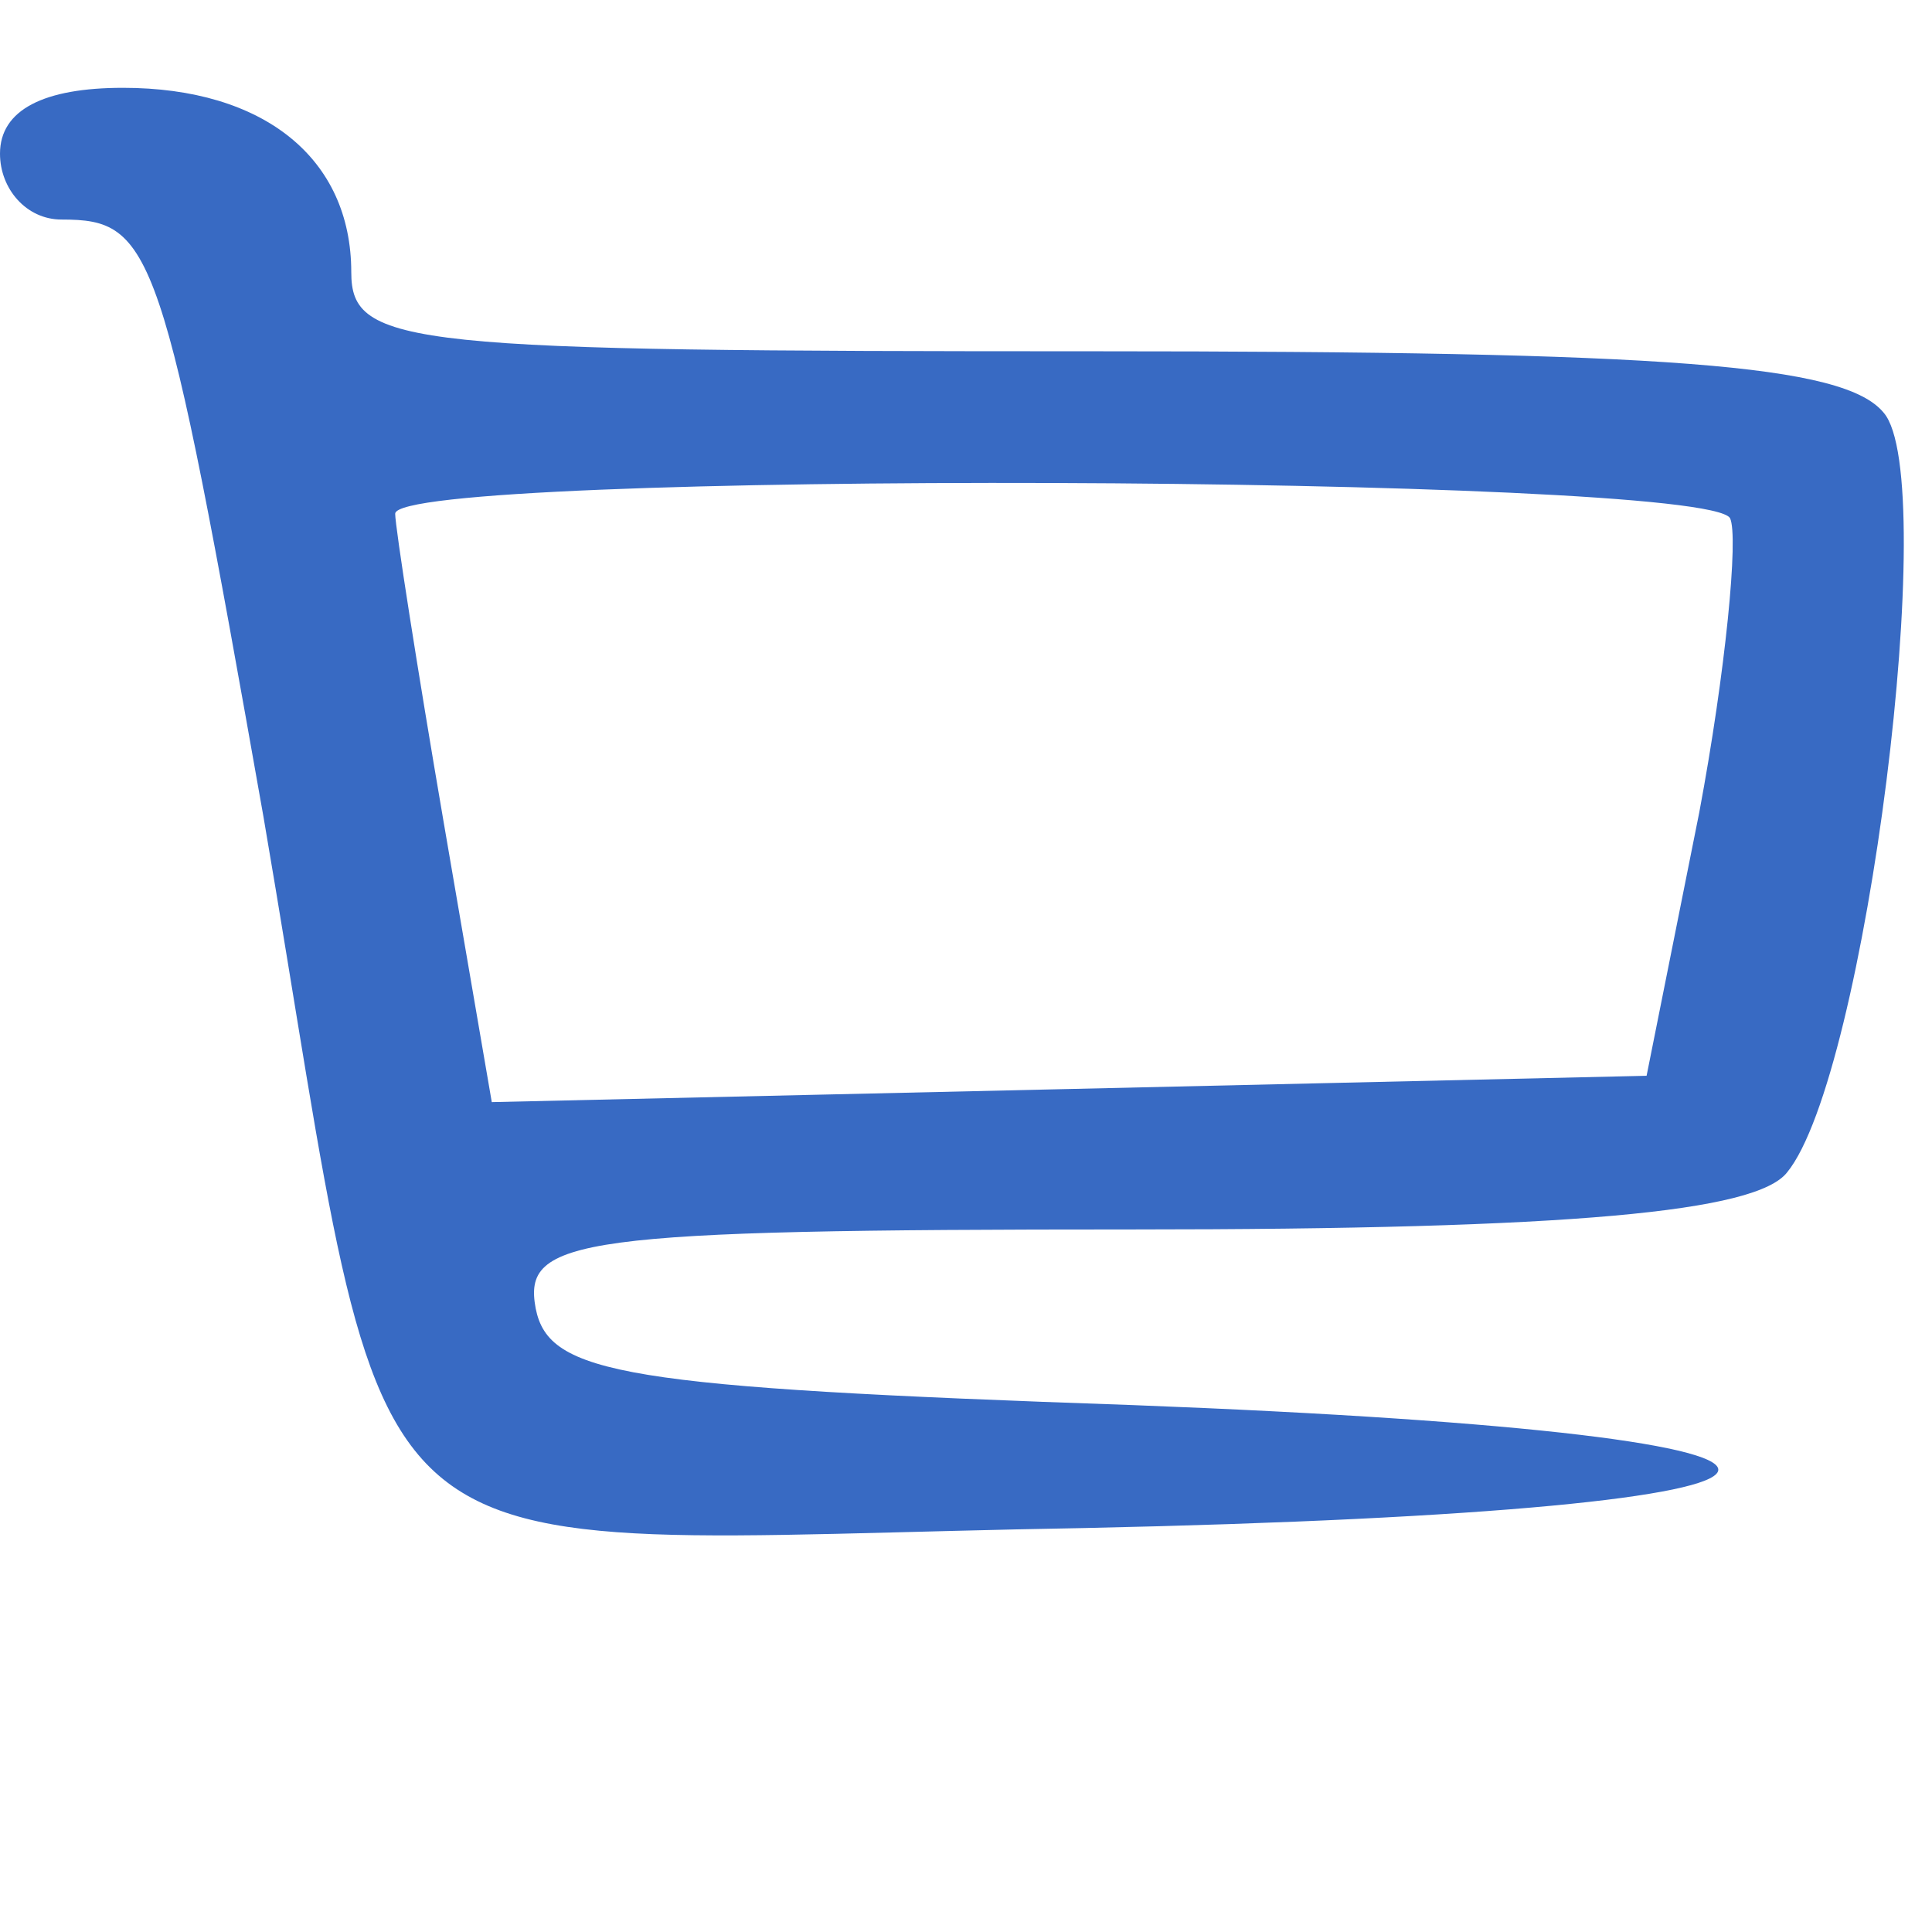
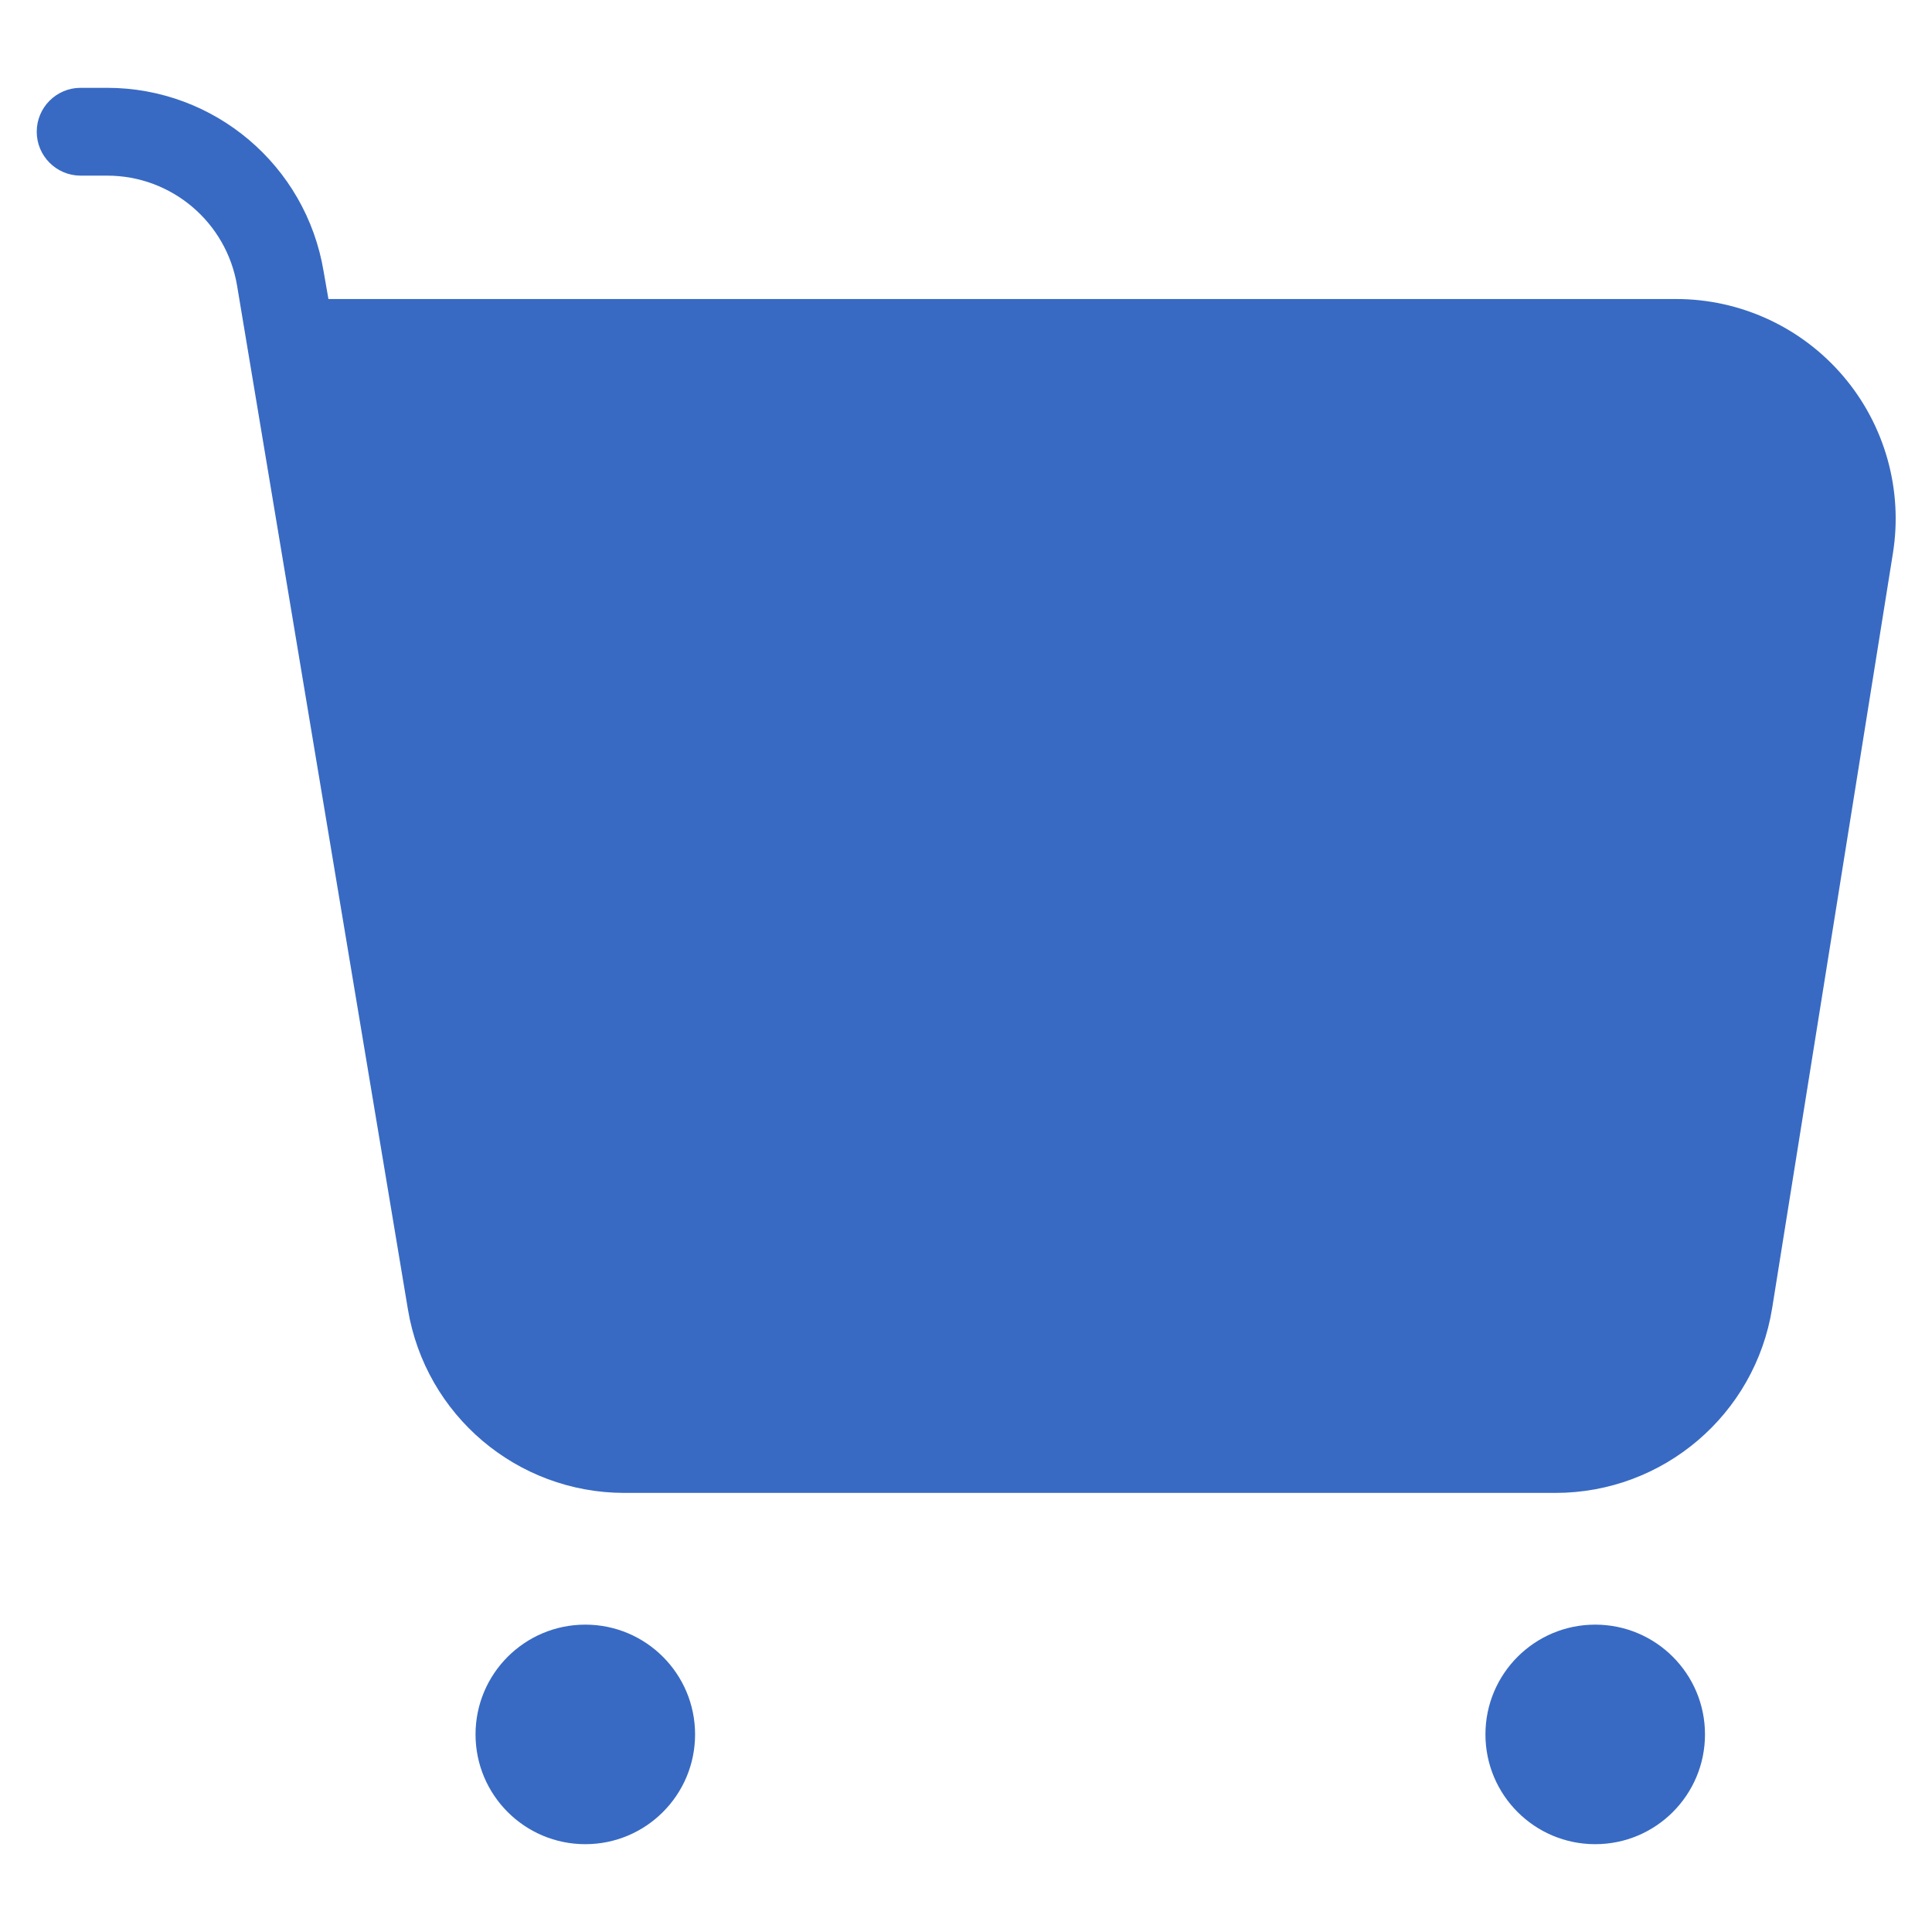
- <svg xmlns="http://www.w3.org/2000/svg" version="1.0" width="44pt" height="44pt" viewBox="0 0 44 44" preserveAspectRatio="xMidYMid meet">
-   <g transform="translate(0,44) scale(0.1,-0.1)" fill="#386AC3" stroke="none">
-     <path d="M0 405 c0 -8 6 -15 14 -15 21 0 23 -6 46 -136 31 -181 13 -165 187 -162 187 4 194 21 11 28 -116 4 -133 7 -136 22 -3 16 9 18 136 18 100 0 142 4 149 13 18 22 35 158 22 173 -9 11 -49 14 -180 14 -156 0 -169 1 -169 18 0 26 -20 42 -52 42 -18 0 -28 -5 -28 -15z m394 -83 c2 -4 -1 -35 -7 -67 l-12 -60 -131 -3 -132 -3 -11 64 c-6 35 -11 67 -11 70 0 10 298 9 304 -1z" />
-   </g>
+ <svg xmlns="http://www.w3.org/2000/svg" t="1605691633812" class="icon" viewBox="0 0 1024 1024" version="1.1" p-id="10969" width="128" height="128">
+   <path d="M824.32 791.273h-493.382a116.364 116.364 0 0 1-114.735-97.28L125.673 151.505A69.818 69.818 0 0 0 56.785 93.091h-14.196a23.273 23.273 0 0 1 0-46.545h14.196a116.364 116.364 0 0 1 114.735 97.28l2.56 14.662h714.24a116.364 116.364 0 0 1 114.967 134.749l-64 400.058A116.364 116.364 0 0 1 824.32 791.273z" fill="#386AC3" p-id="10970" />
+   <path d="M310.225 919.273m-58.182 0a58.182 58.182 0 1 0 116.364 0 58.182 58.182 0 1 0-116.364 0Z" fill="#386AC3" p-id="10971" />
+   <path d="M845.498 919.273m-58.182 0a58.182 58.182 0 1 0 116.364 0 58.182 58.182 0 1 0-116.364 0Z" fill="#386AC3" p-id="10972" />
</svg>
